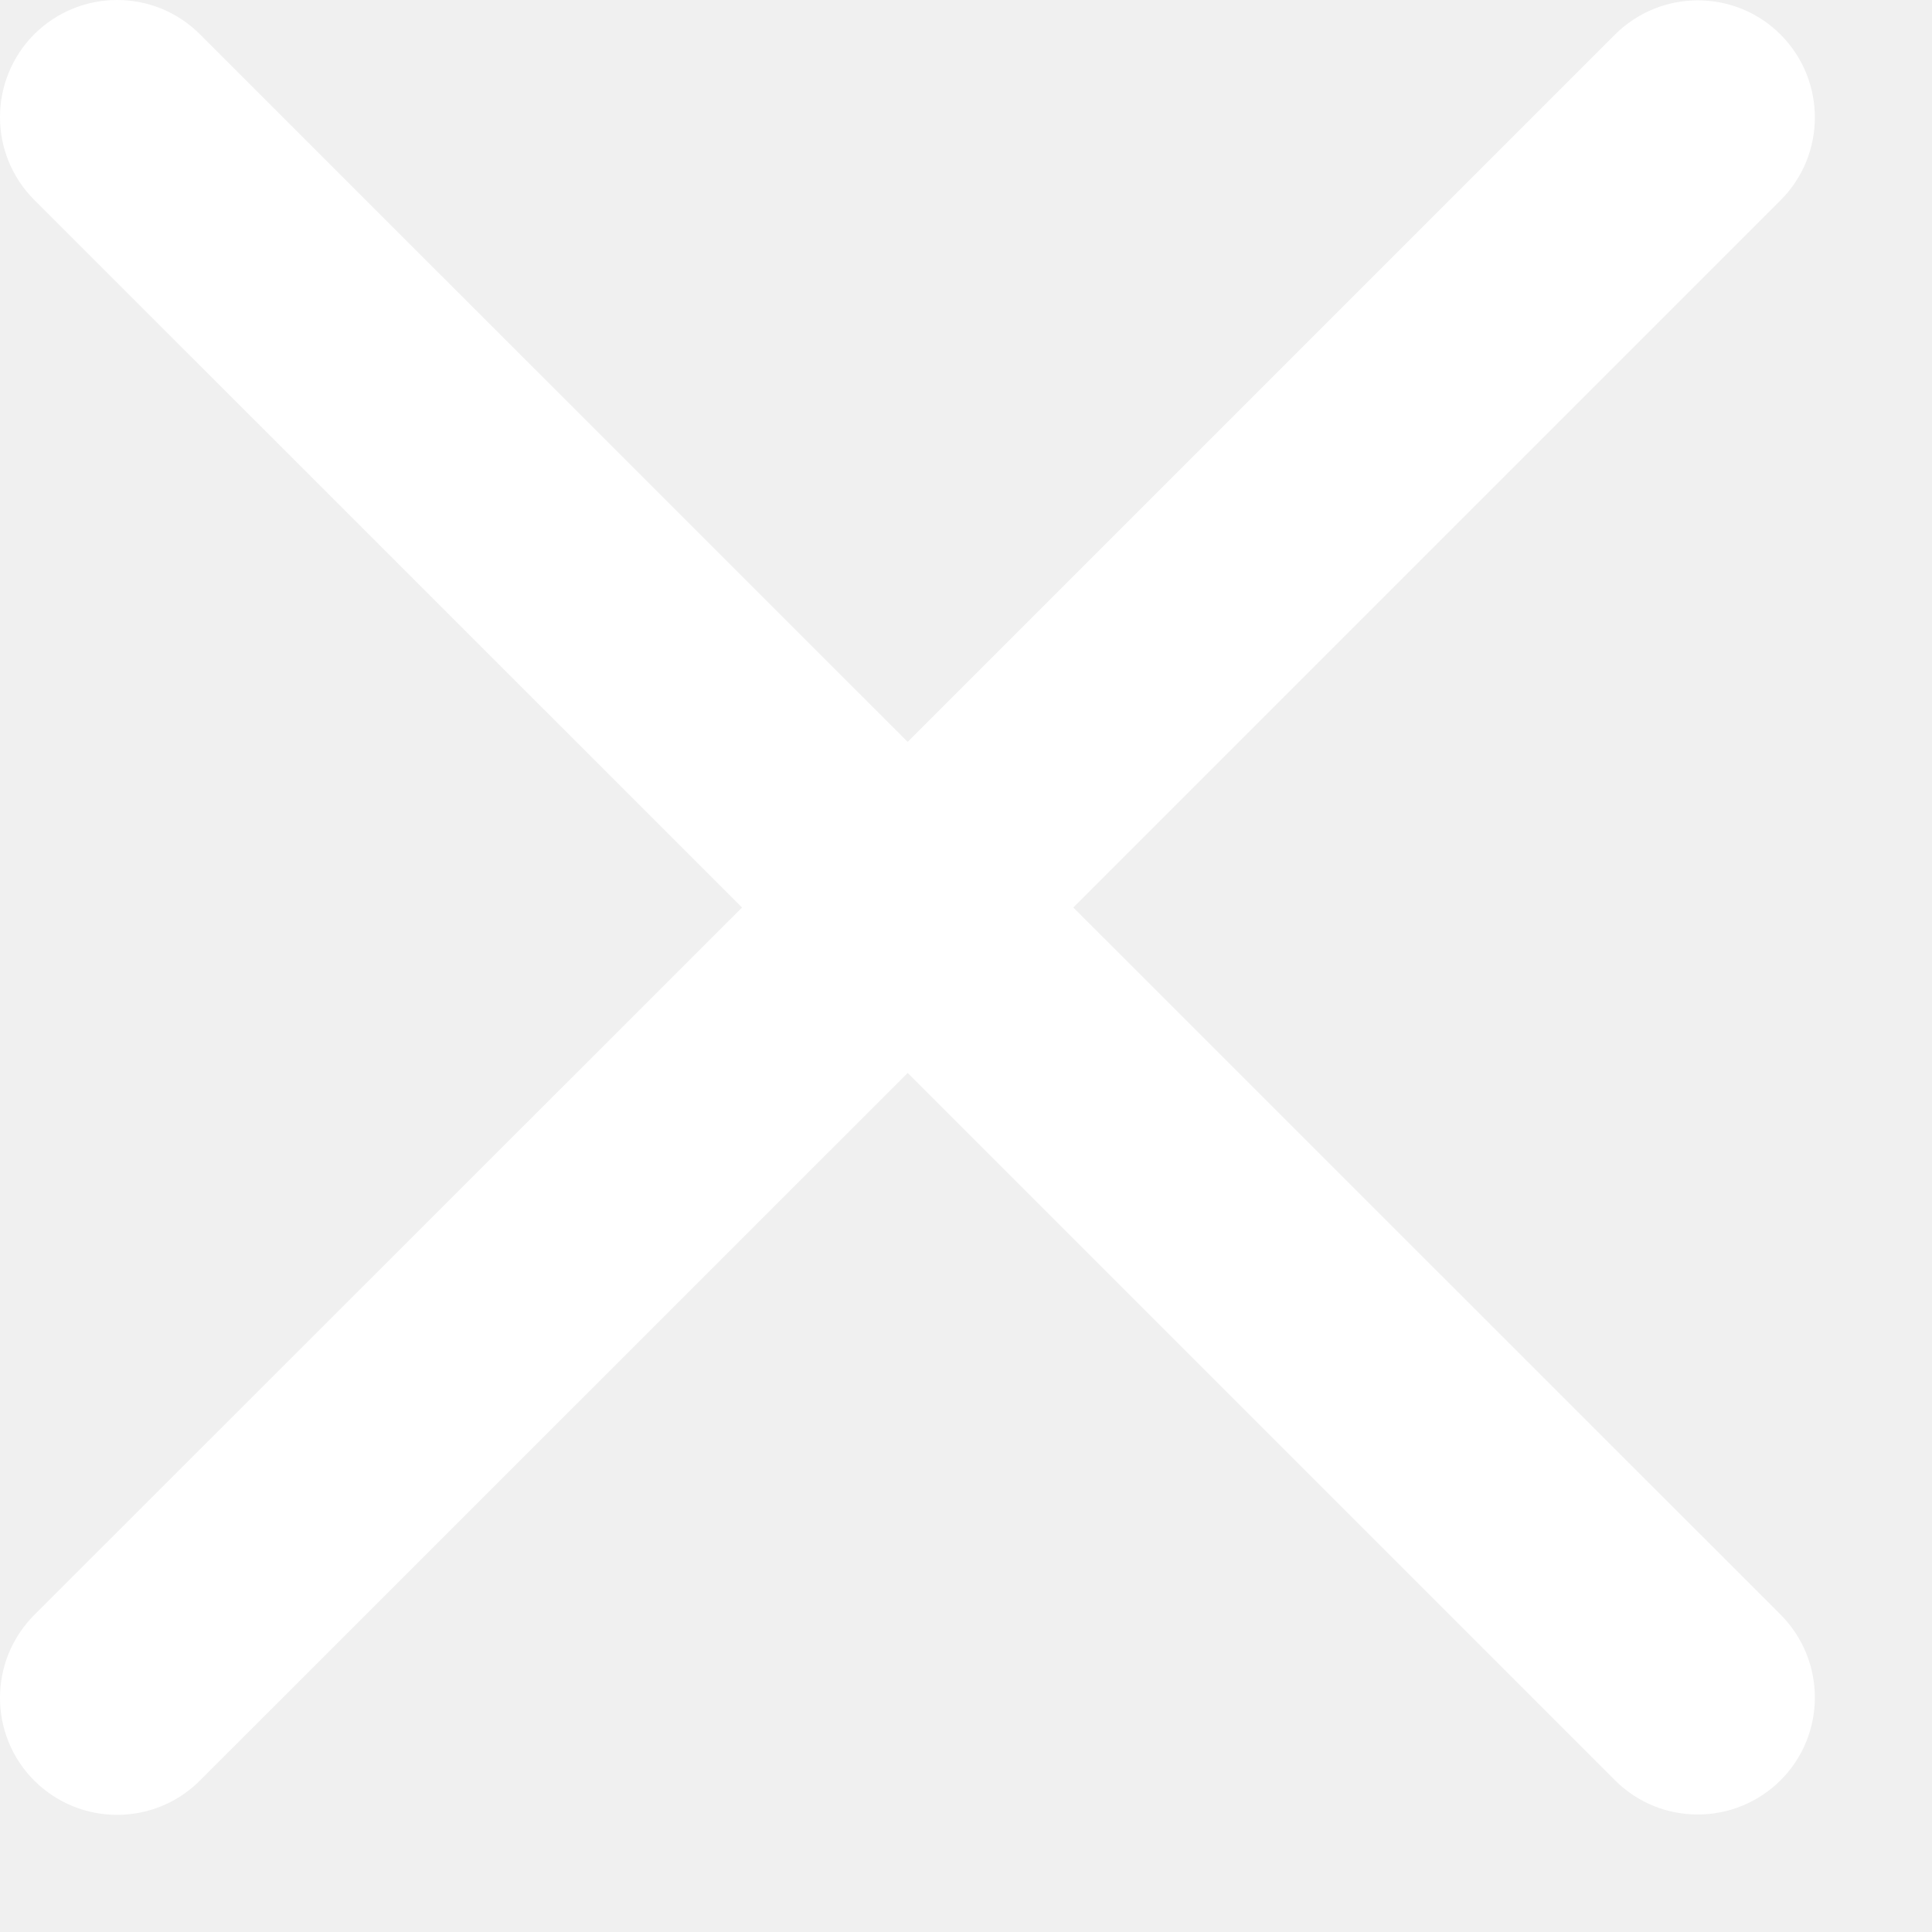
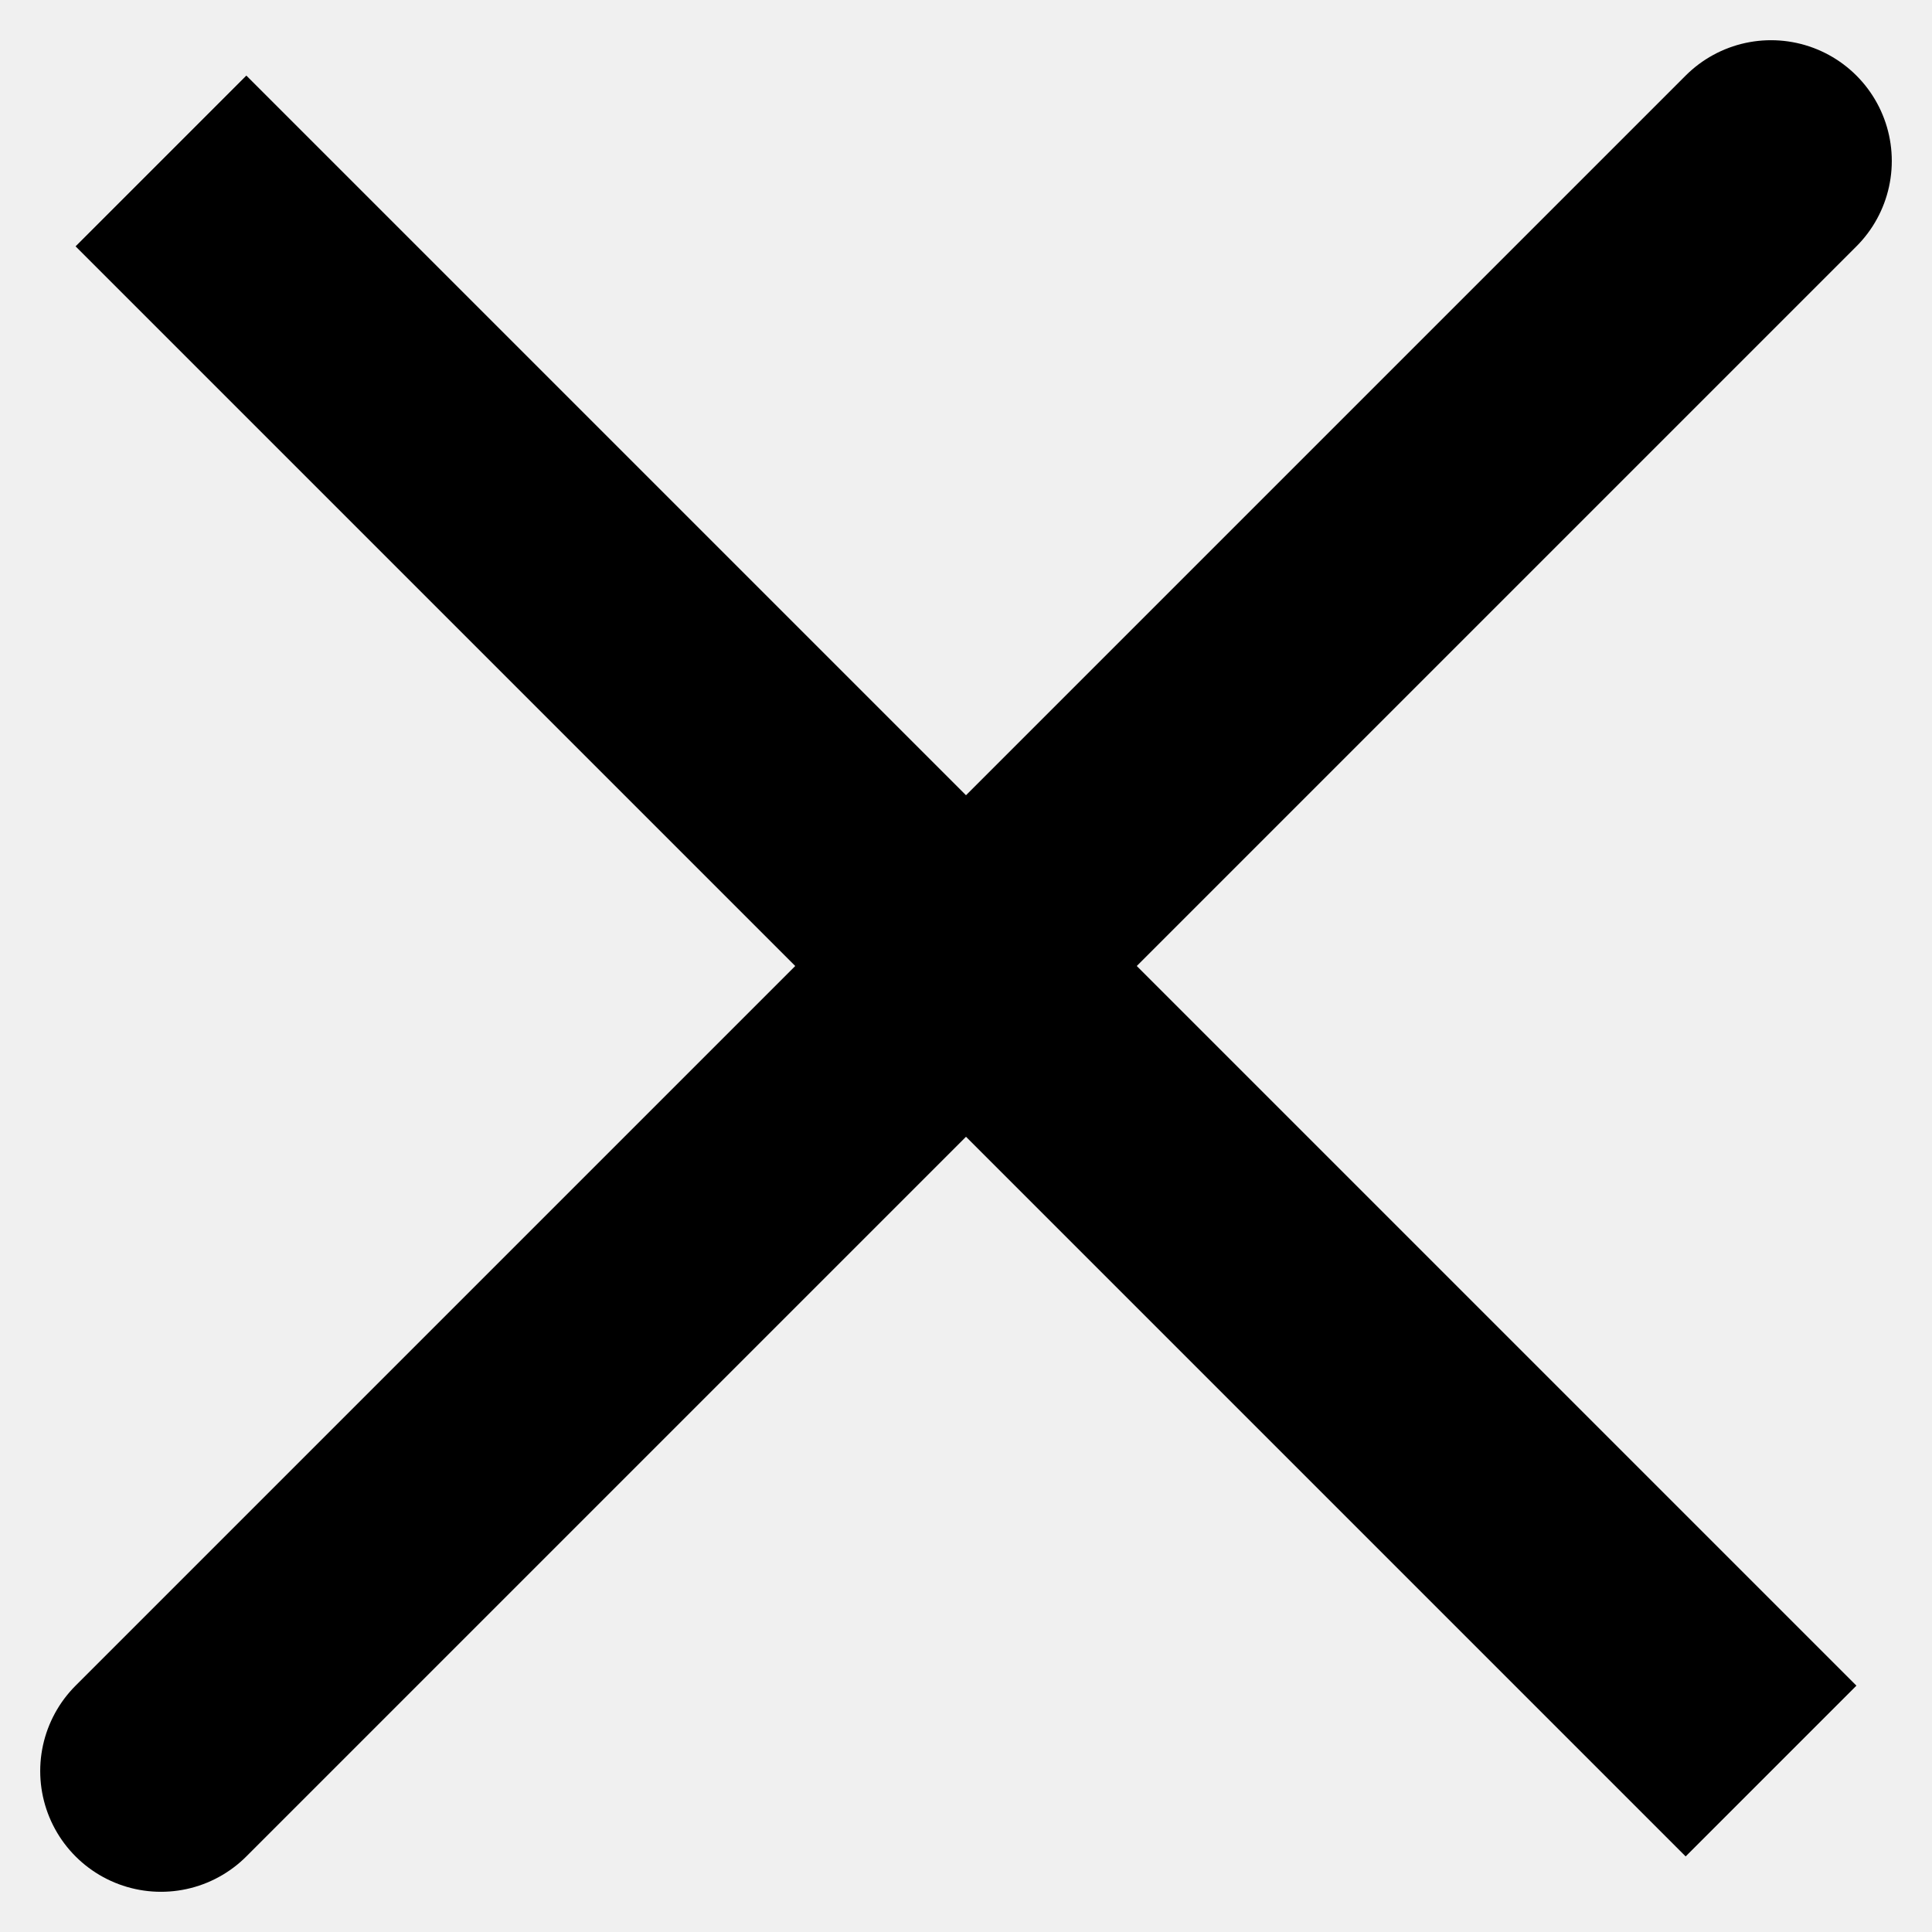
- <svg xmlns="http://www.w3.org/2000/svg" width="11" height="11" viewBox="0 0 11 11" fill="none">
-   <path d="M4.225 5.167L0.195 1.138C-0.065 0.878 -0.065 0.456 0.195 0.195C0.456 -0.065 0.878 -0.065 1.138 0.195L5.168 4.224L9.195 0.197C9.456 -0.063 9.878 -0.063 10.138 0.197C10.398 0.458 10.398 0.88 10.138 1.14L6.111 5.167L10.138 9.193C10.398 9.454 10.398 9.876 10.138 10.136C9.877 10.396 9.455 10.396 9.195 10.136L5.168 6.109L1.138 10.138C0.878 10.398 0.456 10.398 0.195 10.138C-0.065 9.878 -0.065 9.456 0.195 9.195L4.225 5.167Z" fill="white" />
+ <svg xmlns="http://www.w3.org/2000/svg" width="16" height="16" viewBox="0 0 16 16" fill="none">
+   <path d="M14.667 1.333L1.333 14.667M14.667 14.667L1.333 1.333L14.667 14.667Z" stroke="#000" stroke-width="2" stroke-linecap="round" />
</svg>
